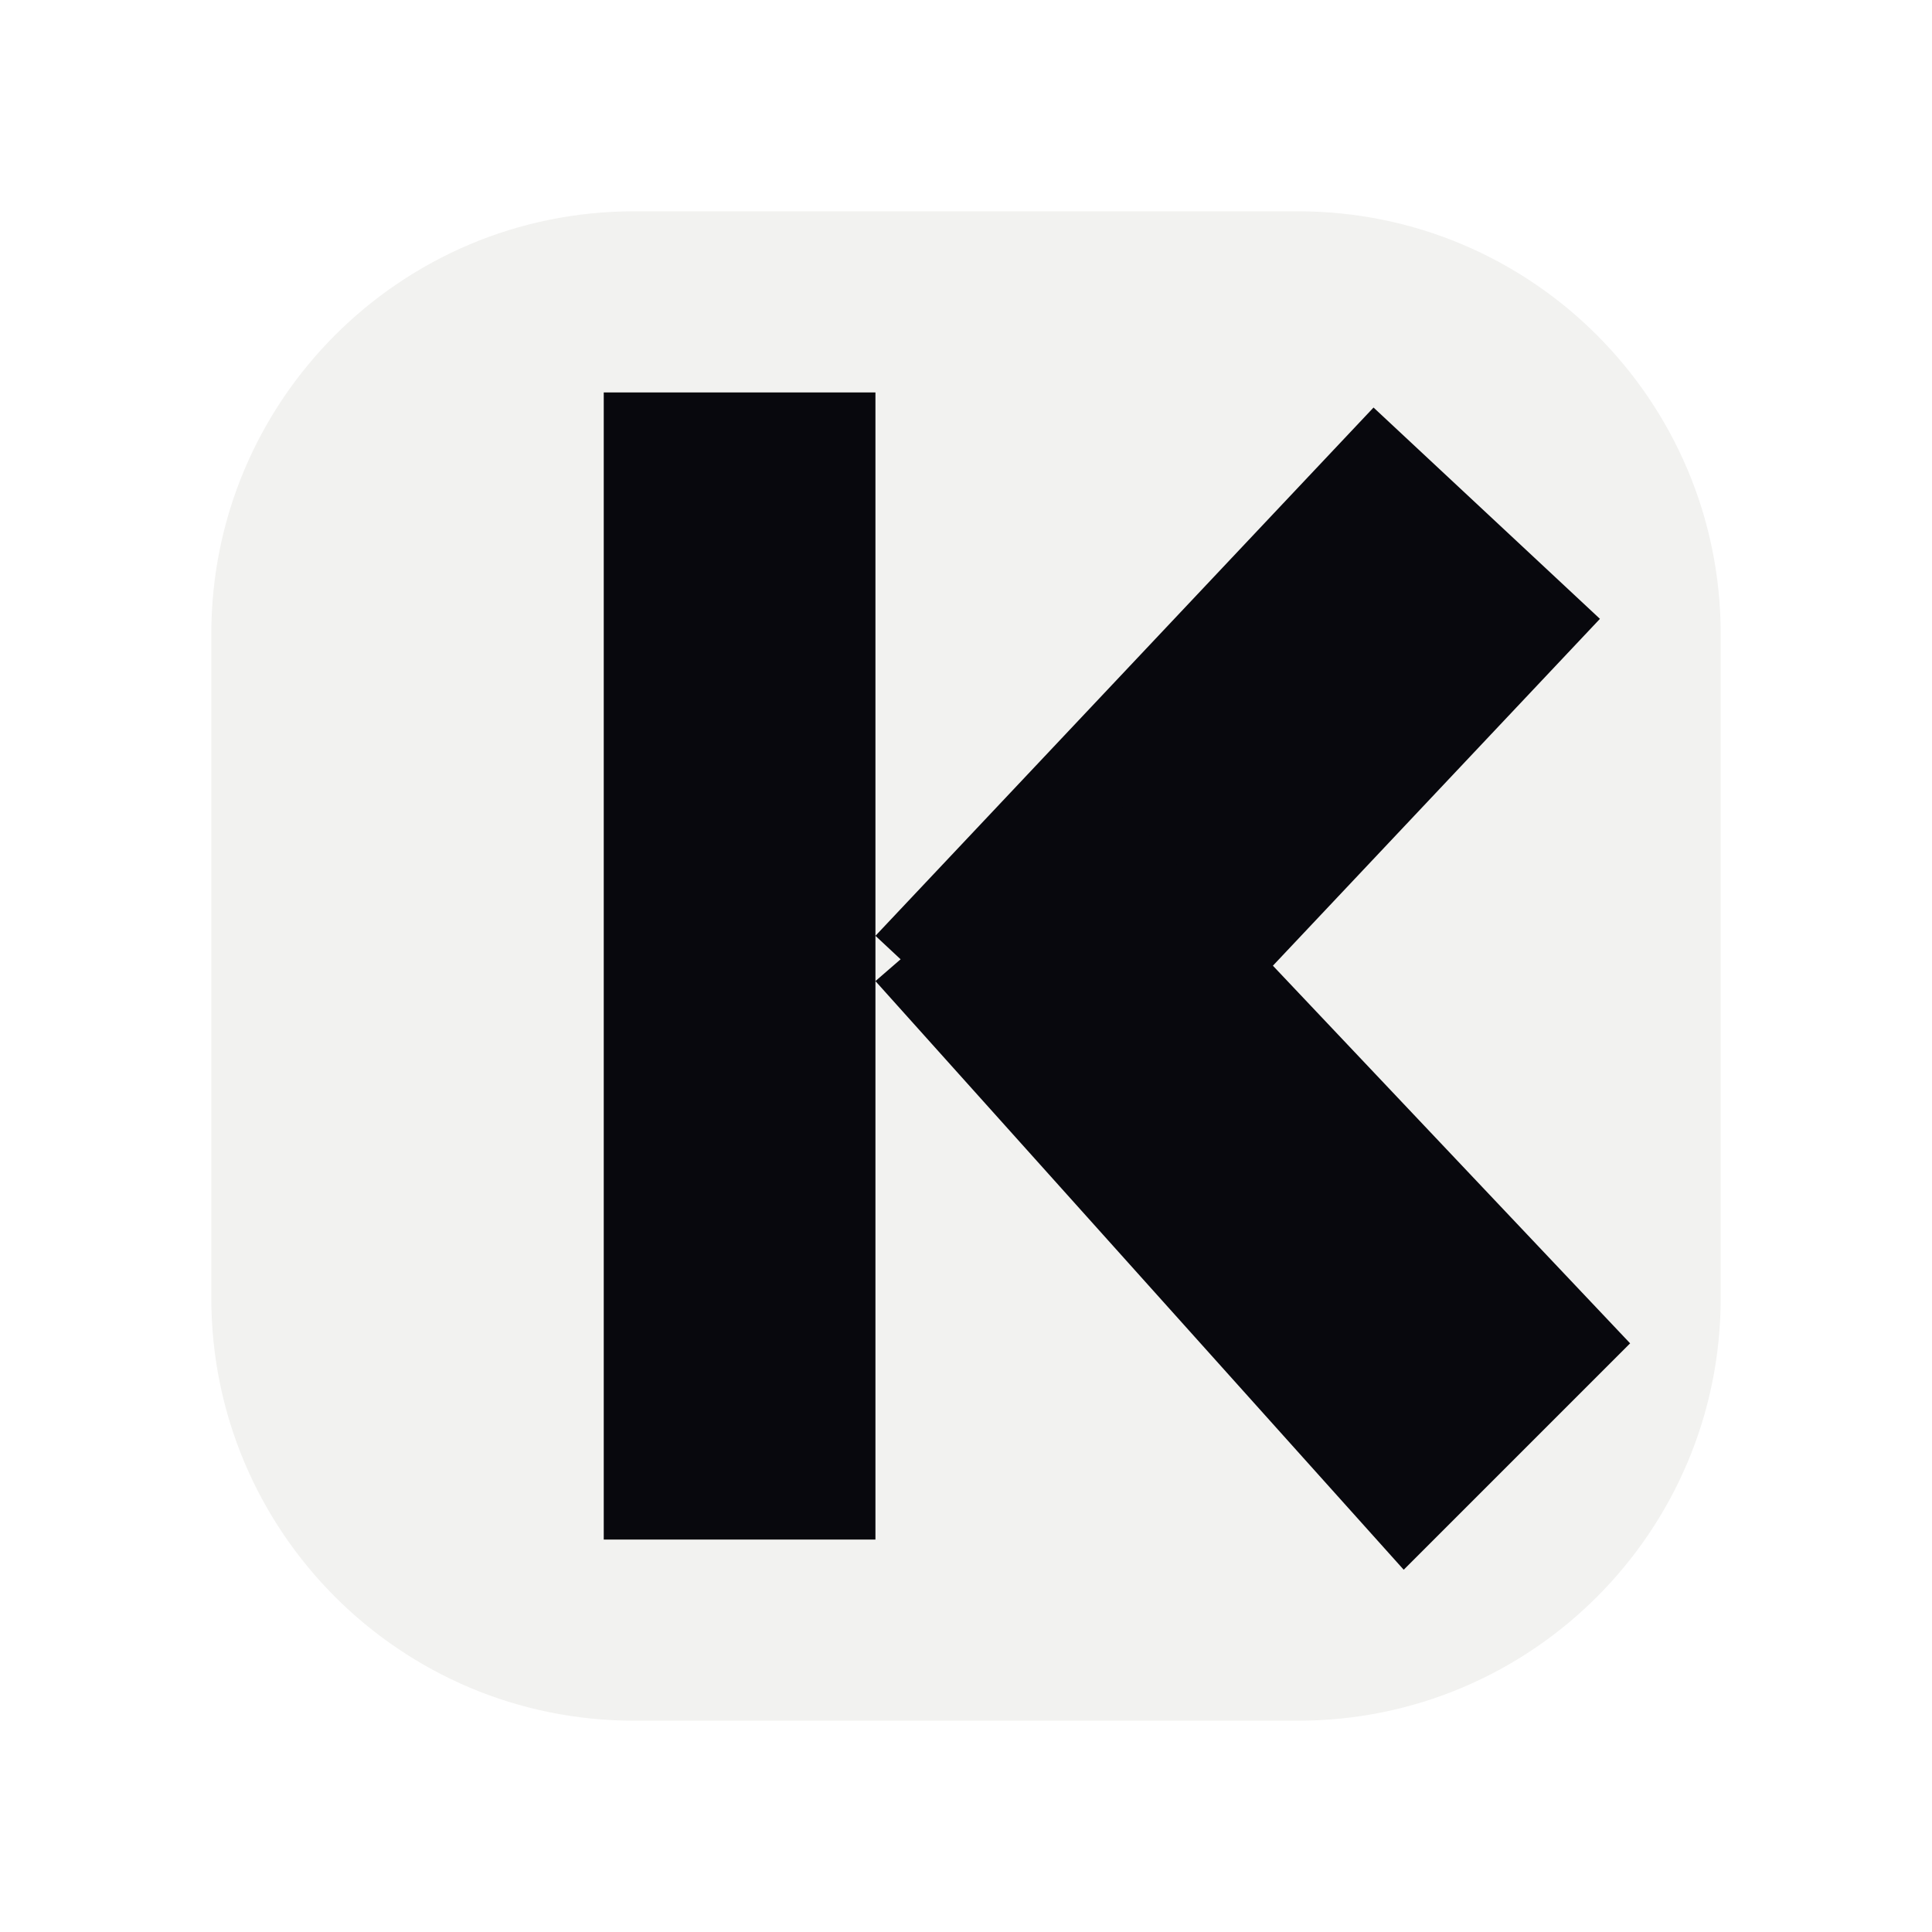
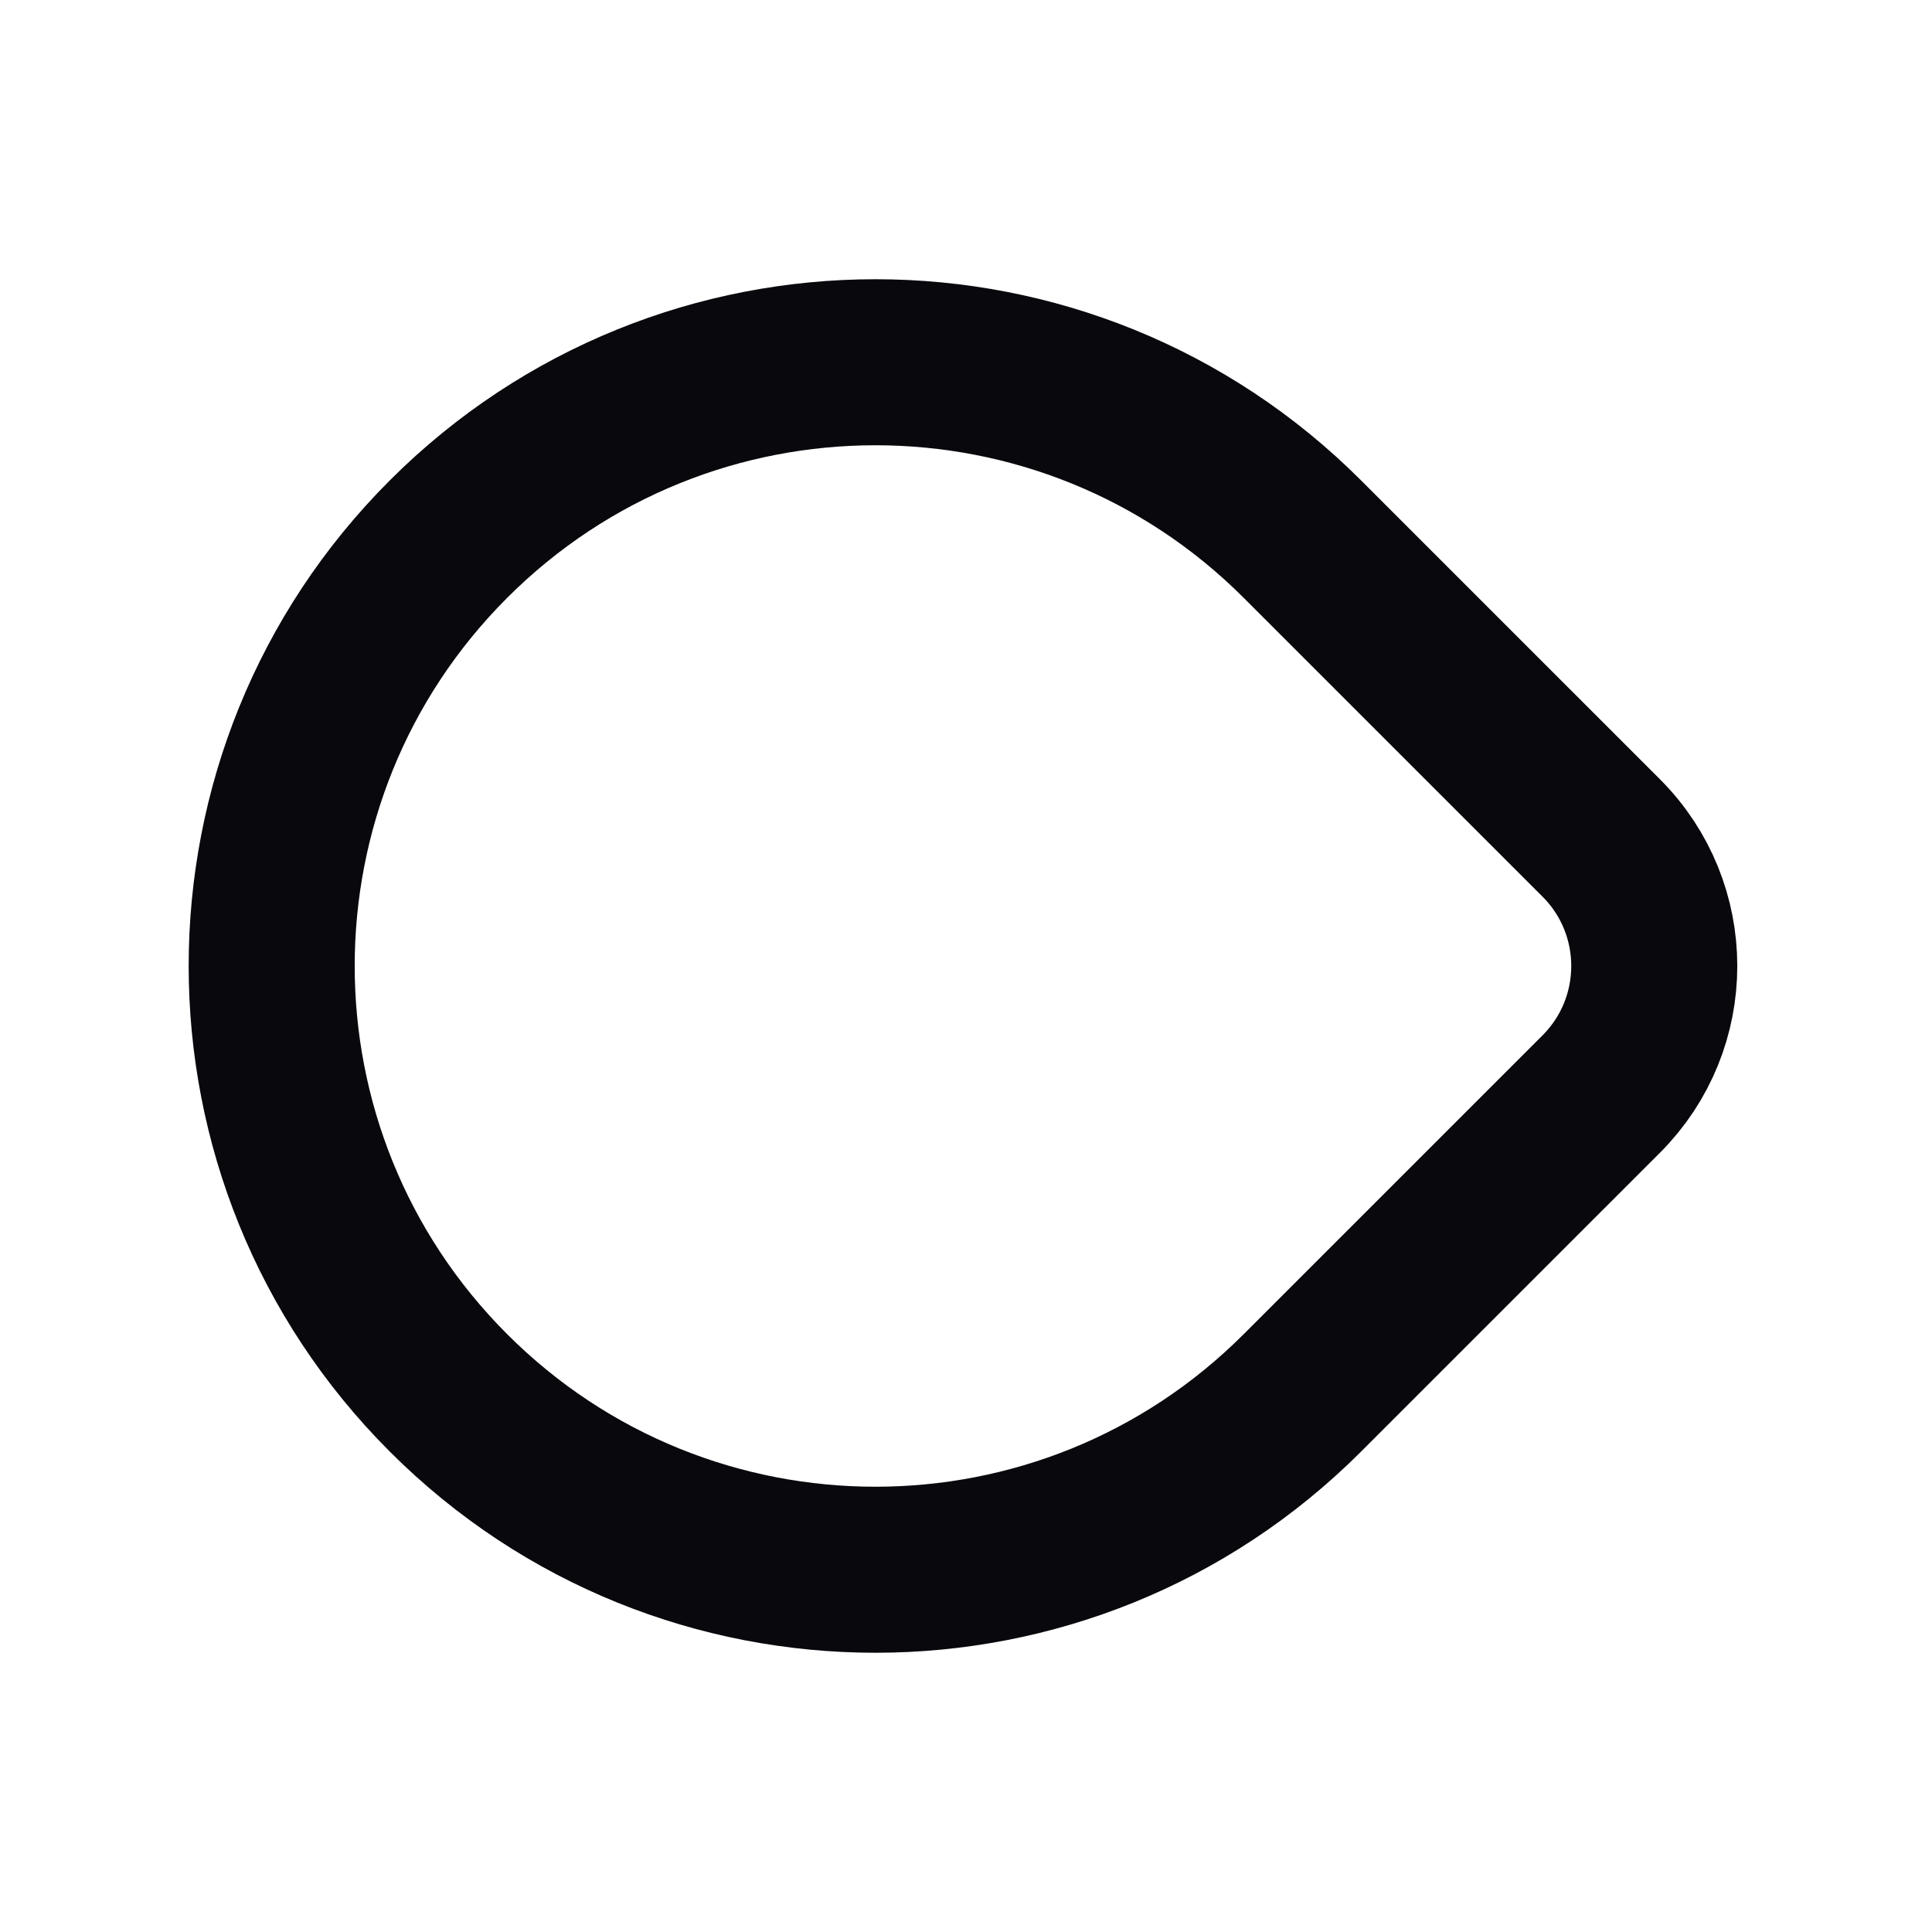
<svg xmlns="http://www.w3.org/2000/svg" width="64" height="64" viewBox="0 0 64 64" fill="none">
-   <rect x="7" y="7" width="50" height="50" rx="14" fill="#F2F2F0" />
-   <path d="M20 13H29V51H20V13Z" fill="#08080D" />
-   <path d="M29 31L45.5 13.5L53 20.5L36.5 38L29 31Z" fill="#08080D" />
-   <path d="M29 32.5L36.5 26L54 44.5L46.5 52L29 32.5Z" fill="#08080D" />
+   <style>
+     path { stroke: #08080D; }
+     @media (prefers-color-scheme: dark) { path { stroke: #F2F2F0; } }
+   </style>
+   <path d="M43.142 17.858L53.042 27.757A6 6 0 0 1 53.042 36.243L43.142 46.142A20 20 0 1 1 43.142 17.858Z" stroke-width="5.5" stroke-linejoin="round" />
</svg>
